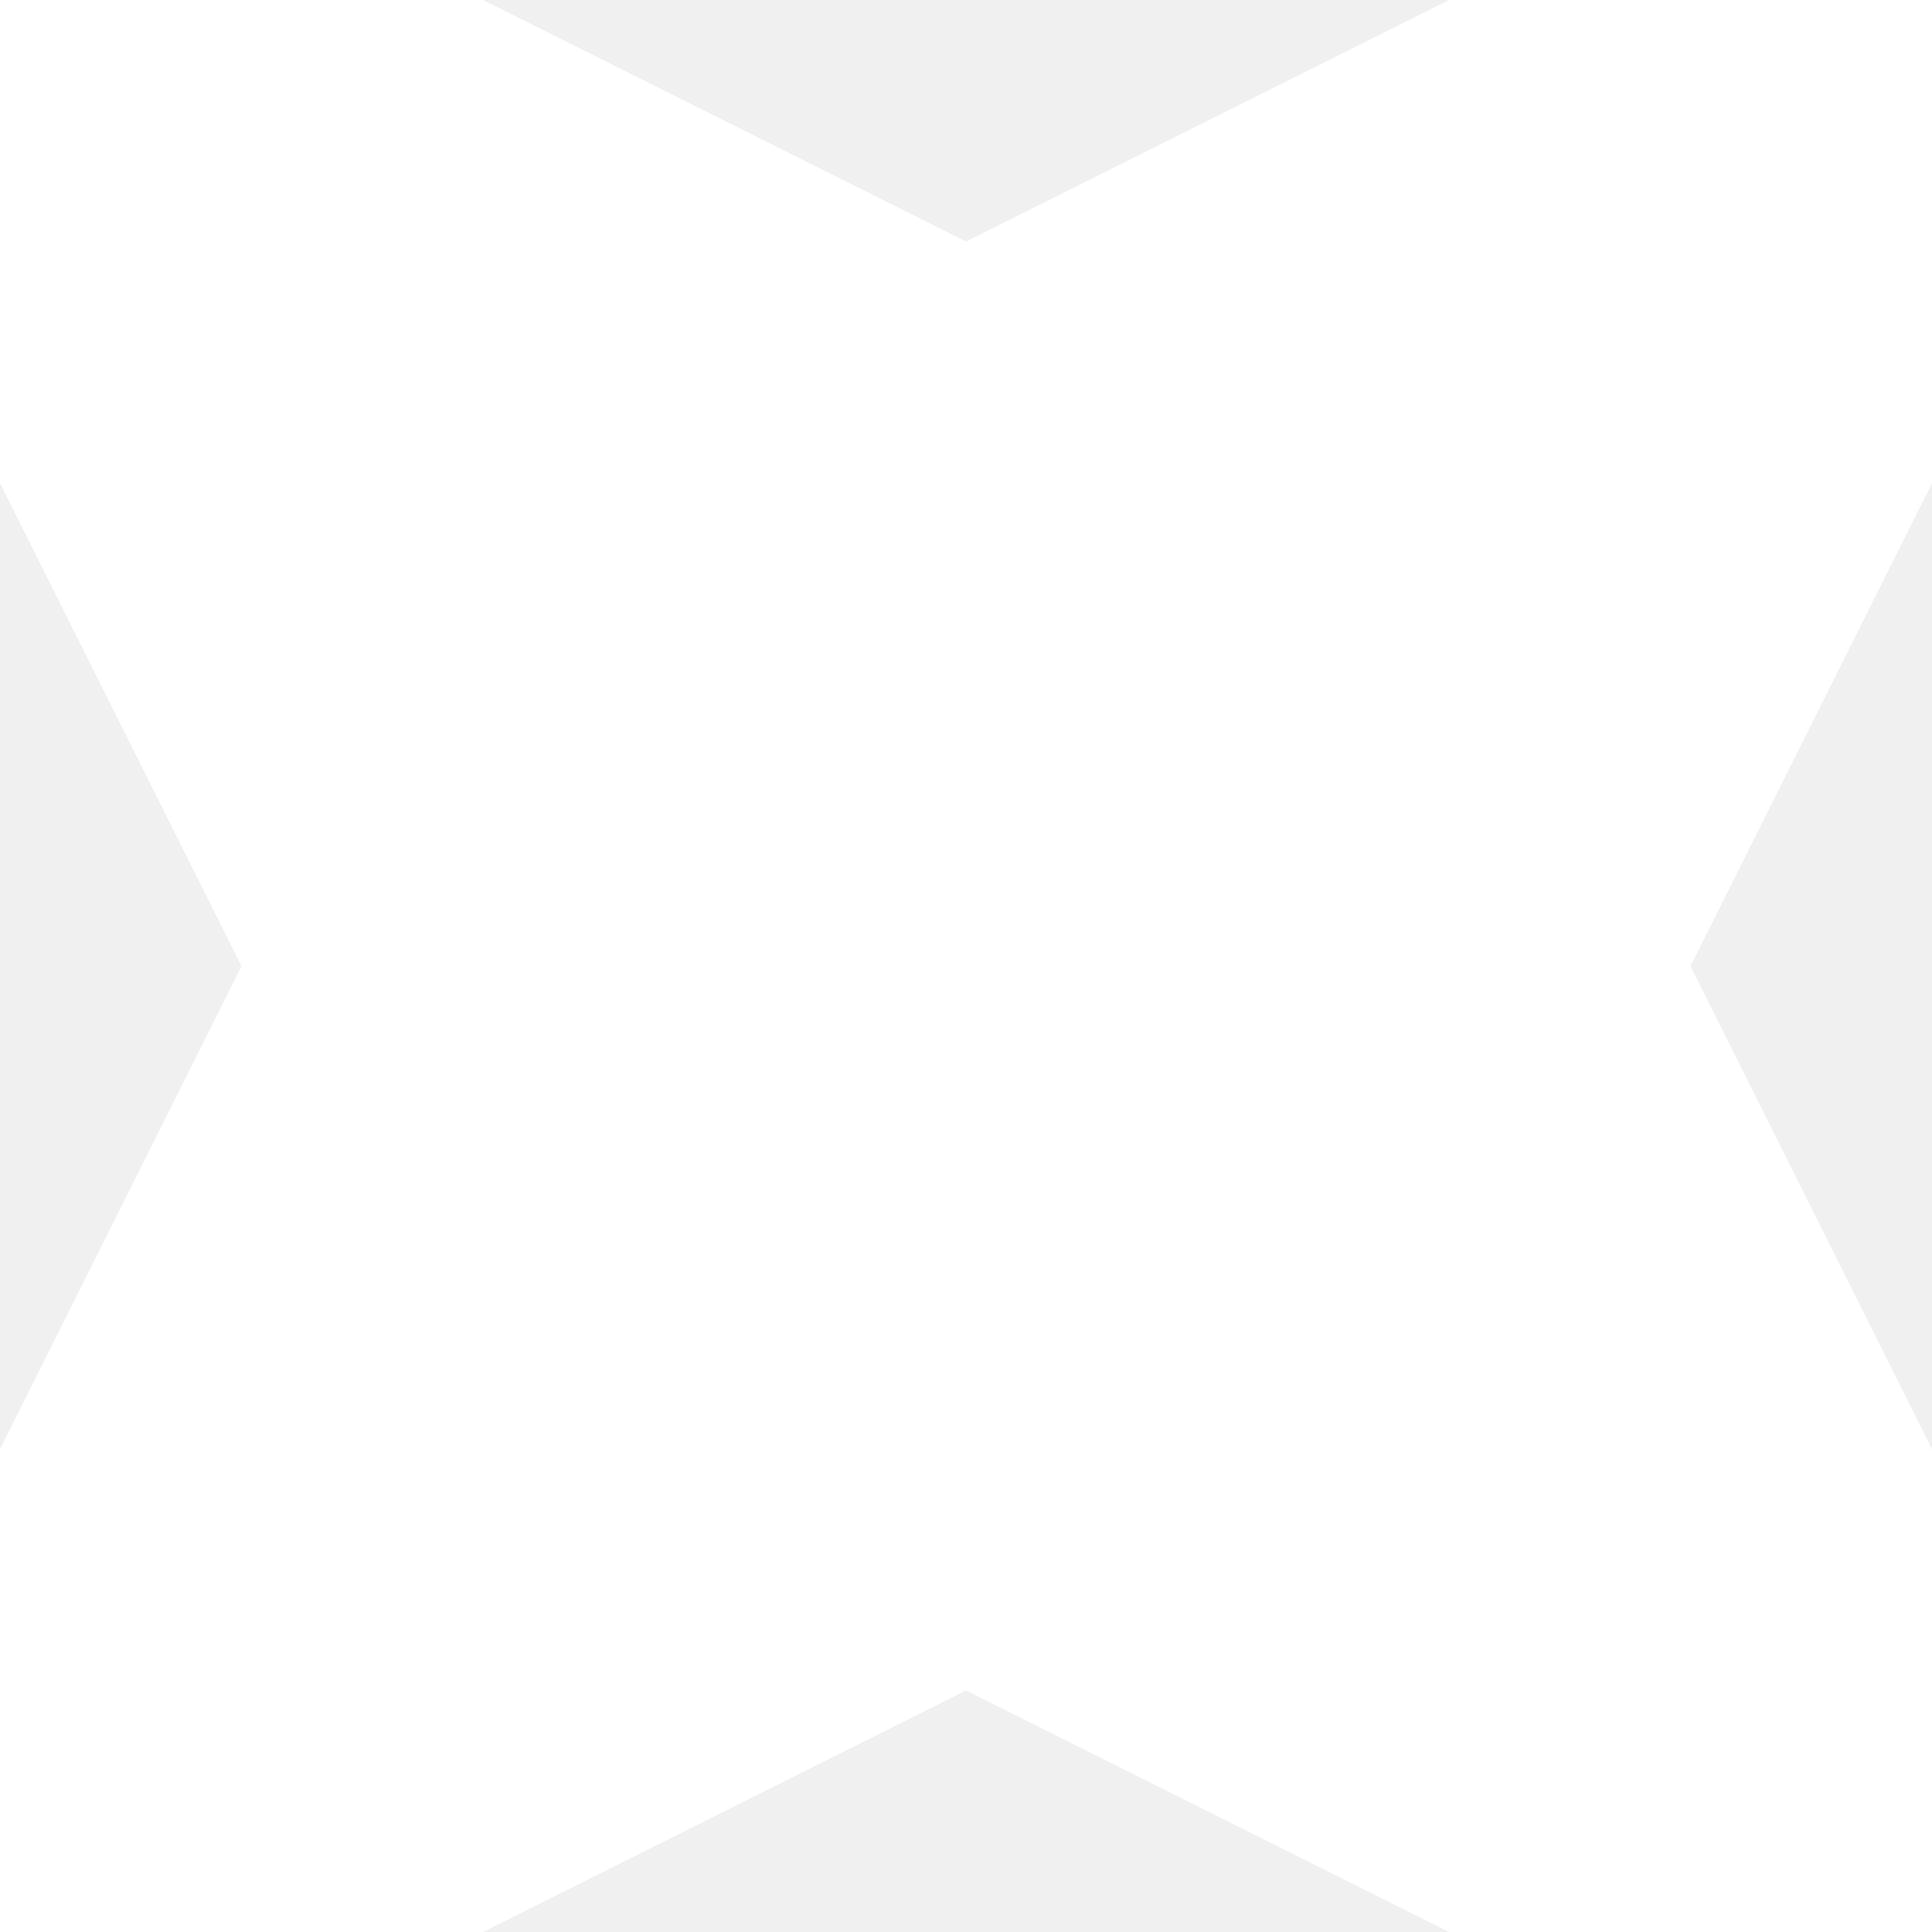
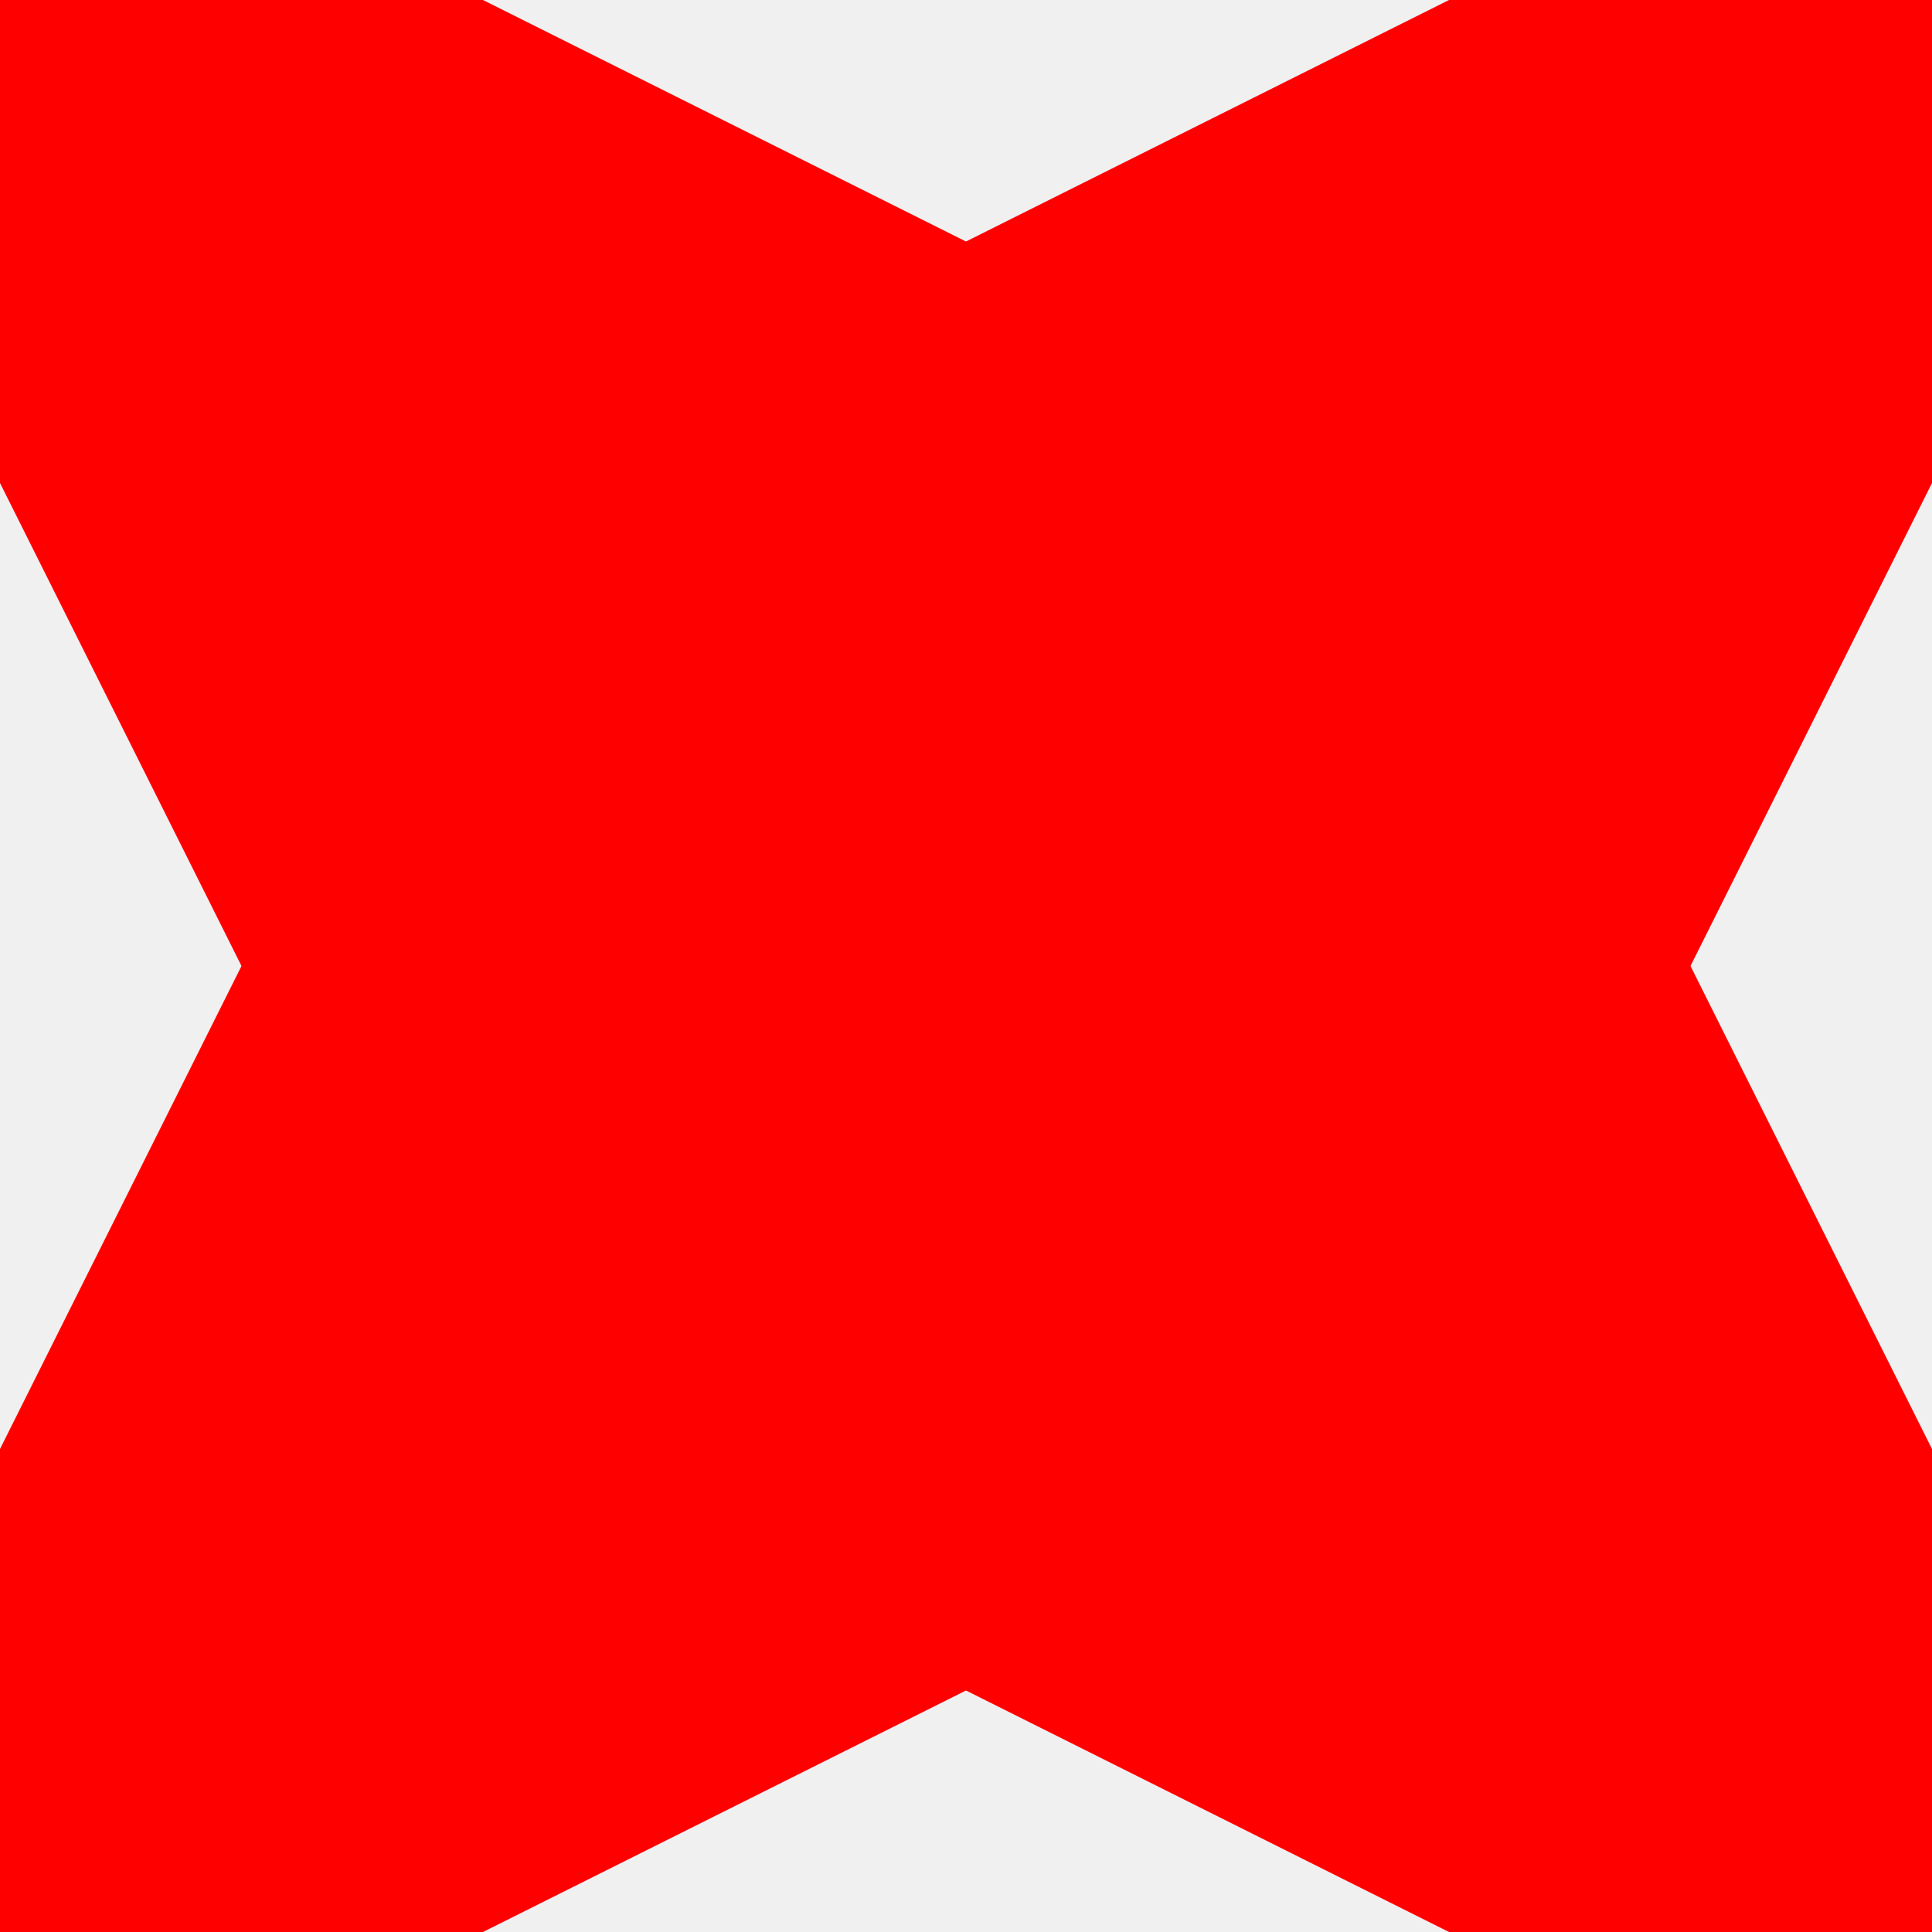
<svg xmlns="http://www.w3.org/2000/svg" width="120" height="120" viewBox="0 0 8 8" version="1">
-   <path d="M 1 1 H 7 V 7 H 1 z" fill="#ffffff" />
-   <path d="M 0 0 H 2 L 4 1 1 4 0 2 z" fill="#ffffff" />
-   <path d="M 4 1 L 6 0 H 8 V 2 L 7 4 z" fill="#ffffff" />
-   <path d="M 1 4 L 4 7 2 8 H 0 V 6 z" fill="#ffffff" />
-   <path d="M 7 4 L 8 6 V 8 H 6 L 4 7 z" fill="#ffffff" />
+   <path d="M 1 1 H 7 V 7 H 1 z" fill="#ff0000" />
+   <path d="M 0 0 H 2 L 4 1 1 4 0 2 z" fill="#ff0000" />
+   <path d="M 4 1 L 6 0 H 8 V 2 L 7 4 z" fill="#ff0000" />
+   <path d="M 1 4 L 4 7 2 8 H 0 V 6 z" fill="#ff0000" />
+   <path d="M 7 4 L 8 6 V 8 H 6 L 4 7 z" fill="#ff0000" />
</svg>
